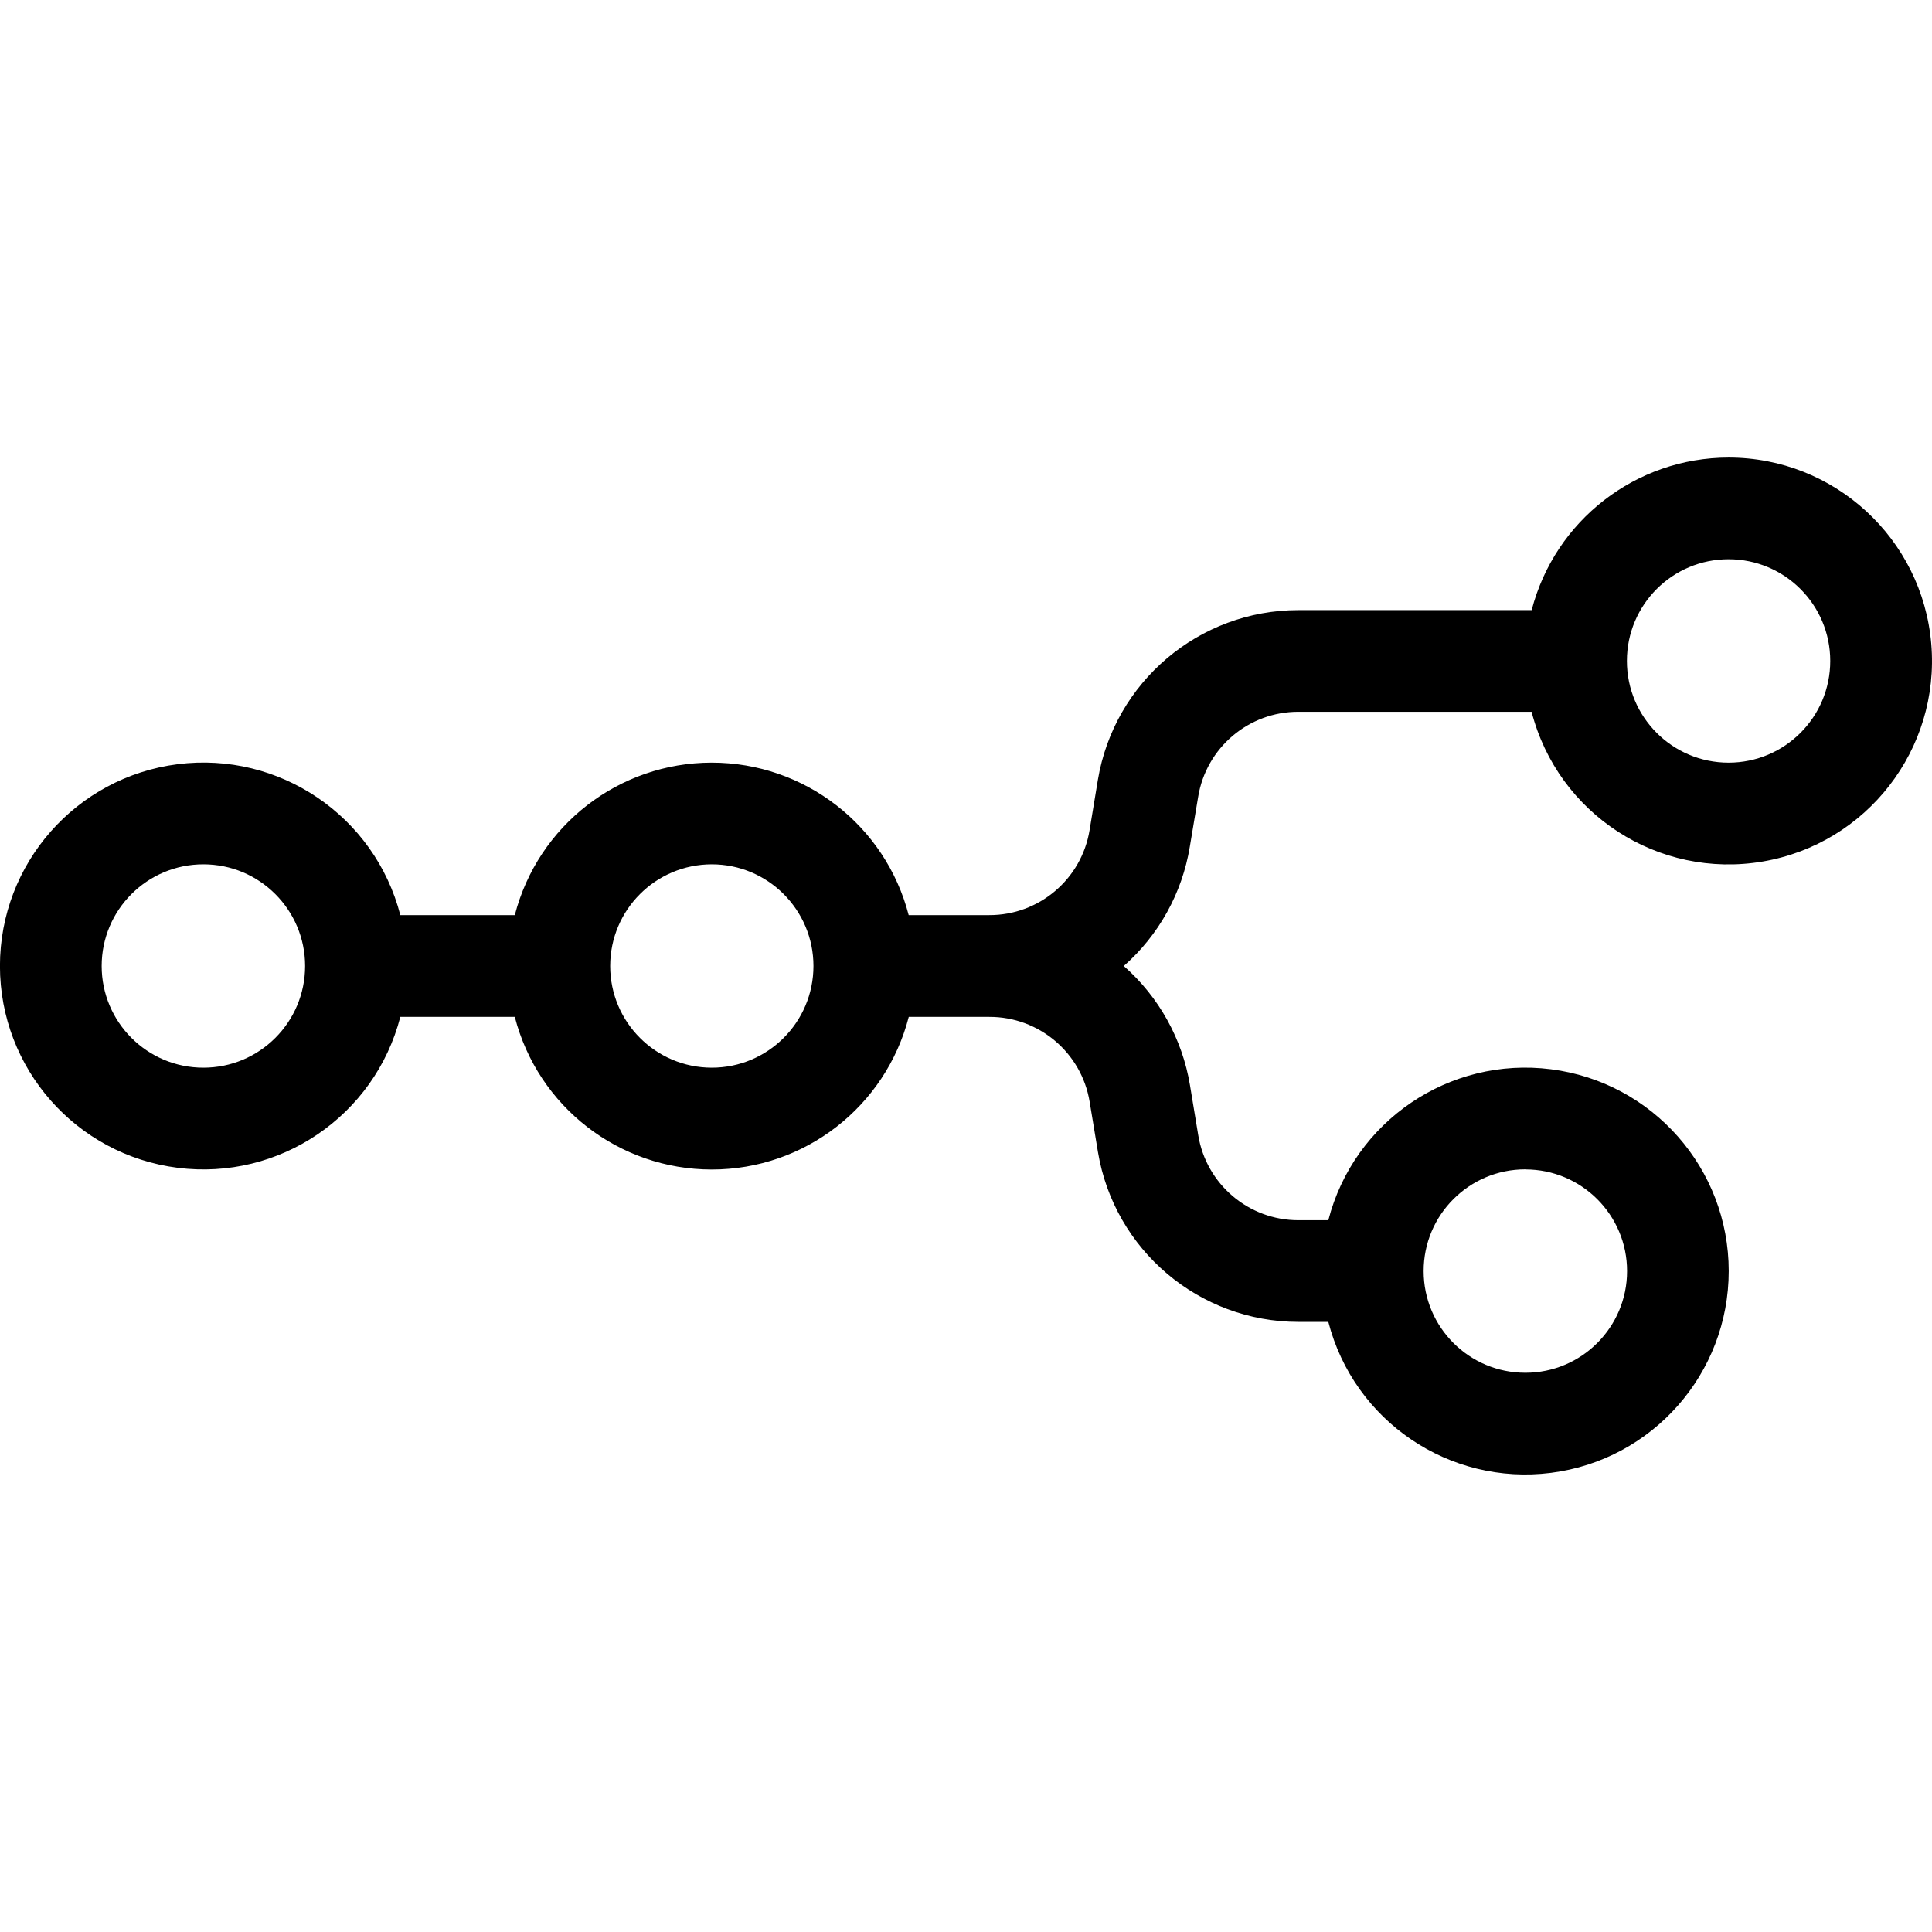
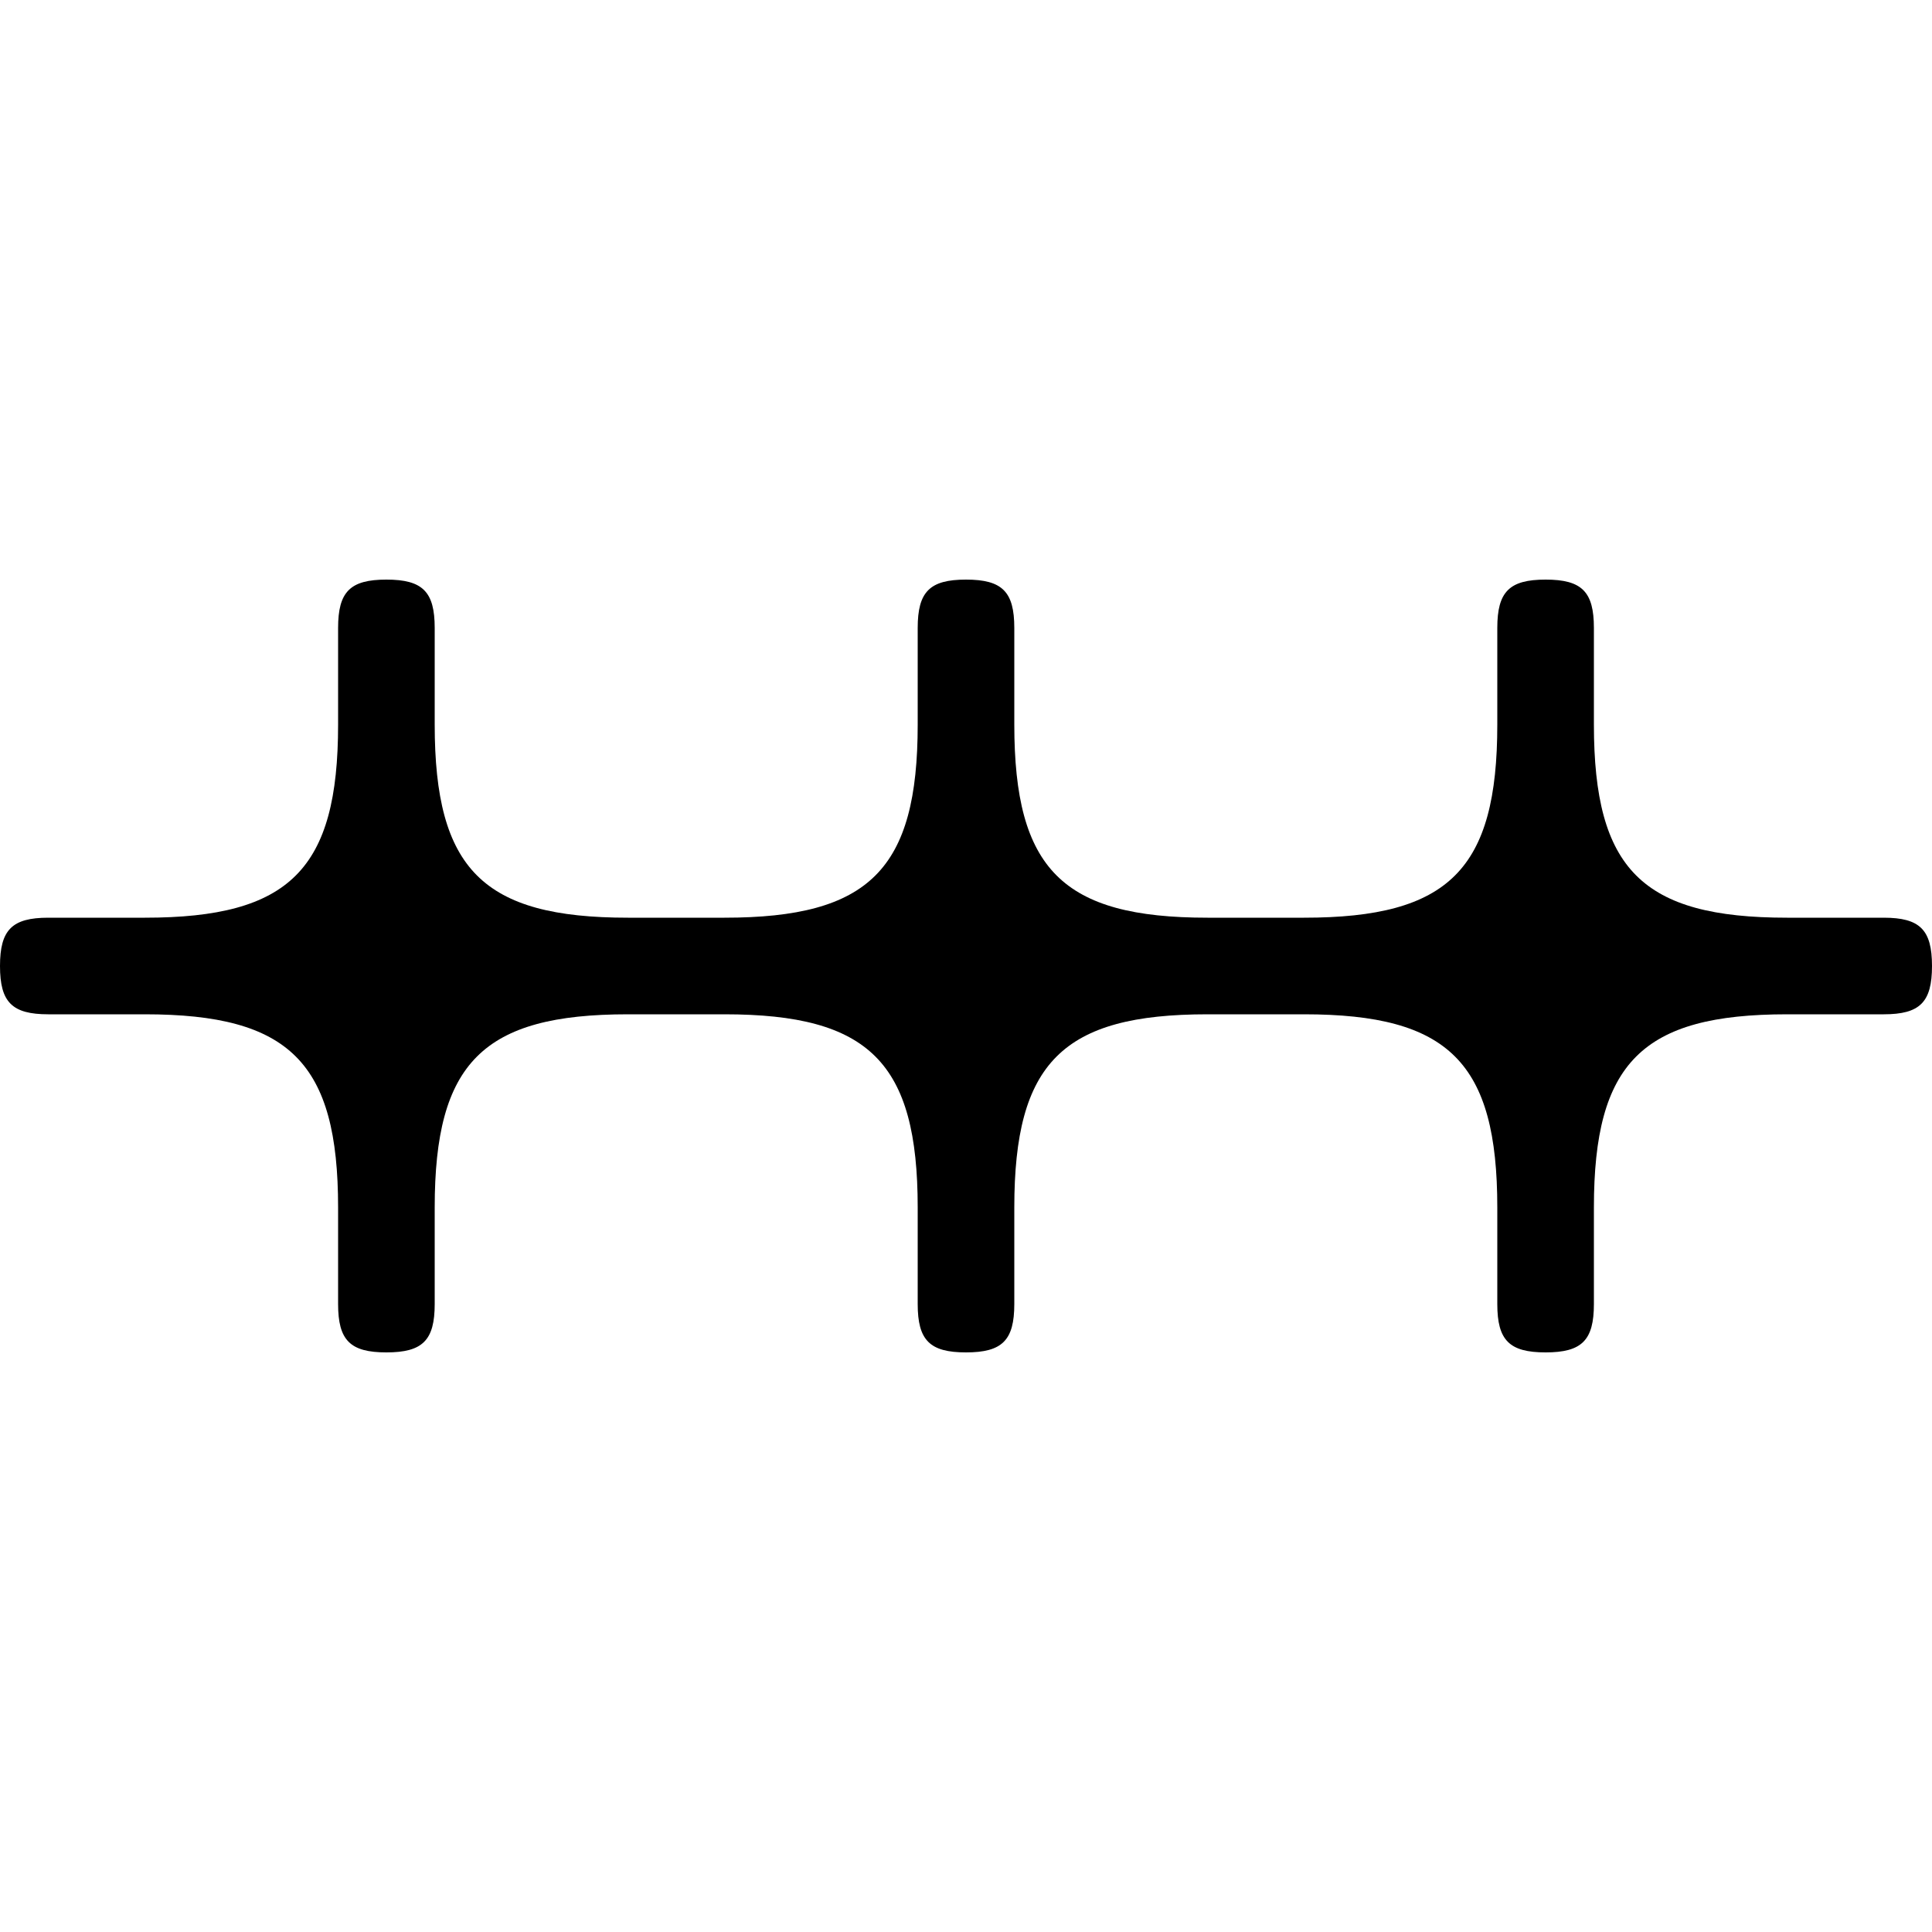
<svg xmlns="http://www.w3.org/2000/svg" viewBox="0 0 24 24">
-   <path d="M21.474 5.684a2.53 2.53 0 0 0-2.447 1.895H16.13a2.526 2.526 0 0 0-2.492 2.11l-.103.624a1.26 1.26 0 0 1-1.246 1.055h-1.001a2.527 2.527 0 0 0-4.893 0H4.973a2.527 2.527 0 1 0 0 1.264h1.422a2.527 2.527 0 0 0 4.894 0h1a1.26 1.26 0 0 1 1.247 1.055l.103.623a2.526 2.526 0 0 0 2.492 2.111h.37a2.527 2.527 0 1 0 0-1.263h-.37a1.26 1.26 0 0 1-1.246-1.056l-.103-.623A2.52 2.52 0 0 0 13.96 12a2.52 2.52 0 0 0 .82-1.48l.104-.622a1.26 1.26 0 0 1 1.246-1.056h2.896a2.527 2.527 0 1 0 2.447-3.158m0 1.263a1.263 1.263 0 0 1 1.263 1.263 1.263 1.263 0 0 1-1.263 1.264A1.263 1.263 0 0 1 20.21 8.21a1.263 1.263 0 0 1 1.264-1.263m-18.948 3.79A1.263 1.263 0 0 1 3.79 12a1.263 1.263 0 0 1-1.264 1.263A1.263 1.263 0 0 1 1.263 12a1.263 1.263 0 0 1 1.263-1.263m6.316 0A1.263 1.263 0 0 1 10.105 12a1.263 1.263 0 0 1-1.263 1.263A1.263 1.263 0 0 1 7.58 12a1.263 1.263 0 0 1 1.263-1.263m10.106 3.79a1.263 1.263 0 0 1 1.263 1.263 1.263 1.263 0 0 1-1.263 1.263 1.263 1.263 0 0 1-1.264-1.263 1.263 1.263 0 0 1 1.263-1.264" />
+   <path d="M4.8 16.8c.45 0 .6-.15.6-.6V15c0-1.8.6-2.4 2.4-2.4H9c1.8 0 2.4.6 2.4 2.4v1.2c0 .45.15.6.6.6s.6-.15.6-.6V15c0-1.8.6-2.4 2.4-2.4h1.2c1.8 0 2.4.6 2.4 2.4v1.2c0 .45.15.6.6.6s.6-.15.6-.6V15c0-1.8.6-2.4 2.4-2.4h1.2c.45 0 .6-.15.6-.6s-.15-.6-.6-.6h-1.2c-1.8 0-2.4-.6-2.4-2.4V7.8c0-.45-.15-.6-.6-.6s-.6.15-.6.6V9c0 1.8-.6 2.4-2.4 2.4H15c-1.8 0-2.4-.6-2.4-2.4V7.8c0-.45-.15-.6-.6-.6s-.6.15-.6.6V9c0 1.8-.6 2.4-2.4 2.4H7.8c-1.8 0-2.4-.6-2.4-2.4V7.8c0-.45-.15-.6-.6-.6s-.6.15-.6.6V9c0 1.8-.6 2.4-2.4 2.4H.6c-.45 0-.6.15-.6.6s.15.6.6.6h1.2c1.8 0 2.4.6 2.4 2.4v1.2c0 .45.15.6.6.6" />
</svg>
